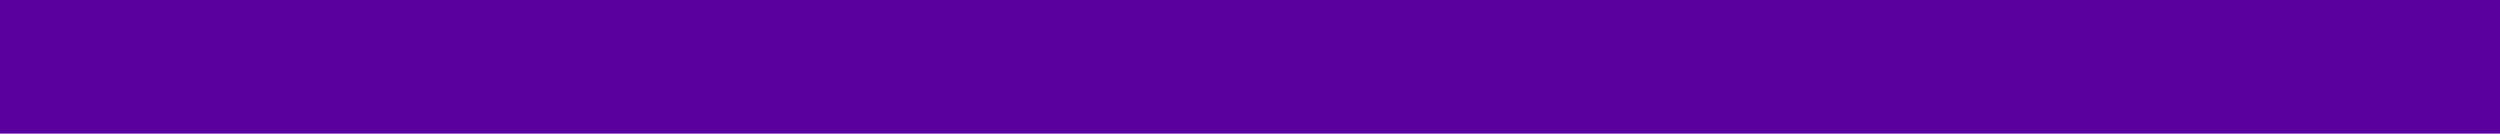
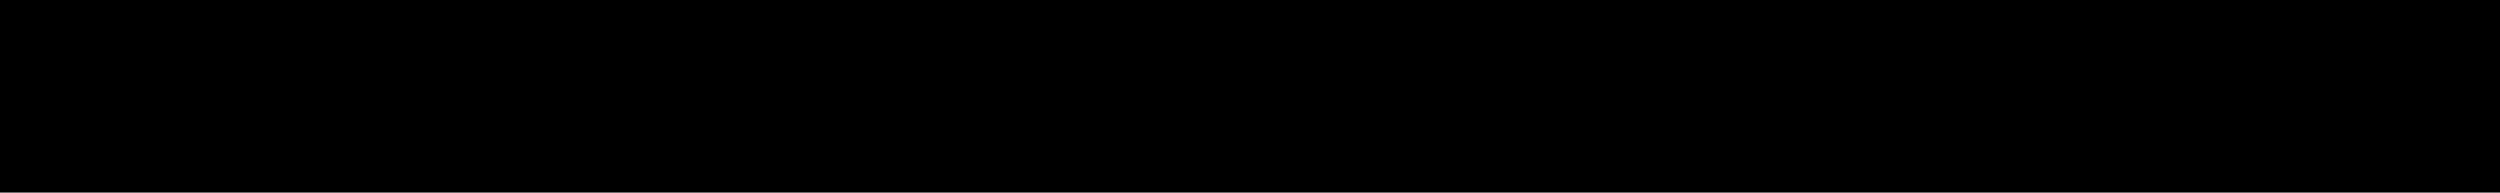
- <svg xmlns="http://www.w3.org/2000/svg" version="1.1" id="Layer_1" x="0px" y="0px" viewBox="0 0 323.7 17.3" style="enable-background:new 0 0 323.7 17.3;" xml:space="preserve">
-   <style type="text/css">
- 	.st0{fill:#59009F;}
- </style>
-   <rect class="st0" width="325" height="17.3" />
+ <svg xmlns="http://www.w3.org/2000/svg" version="1.1" id="Layer_1" x="0px" y="0px" width="224.725px" height="17.311px" viewBox="0 0 224.725 17.311" enable-background="new 0 0 224.725 17.311" xml:space="preserve">
+   <rect width="224.725" height="17.311" />
</svg>
